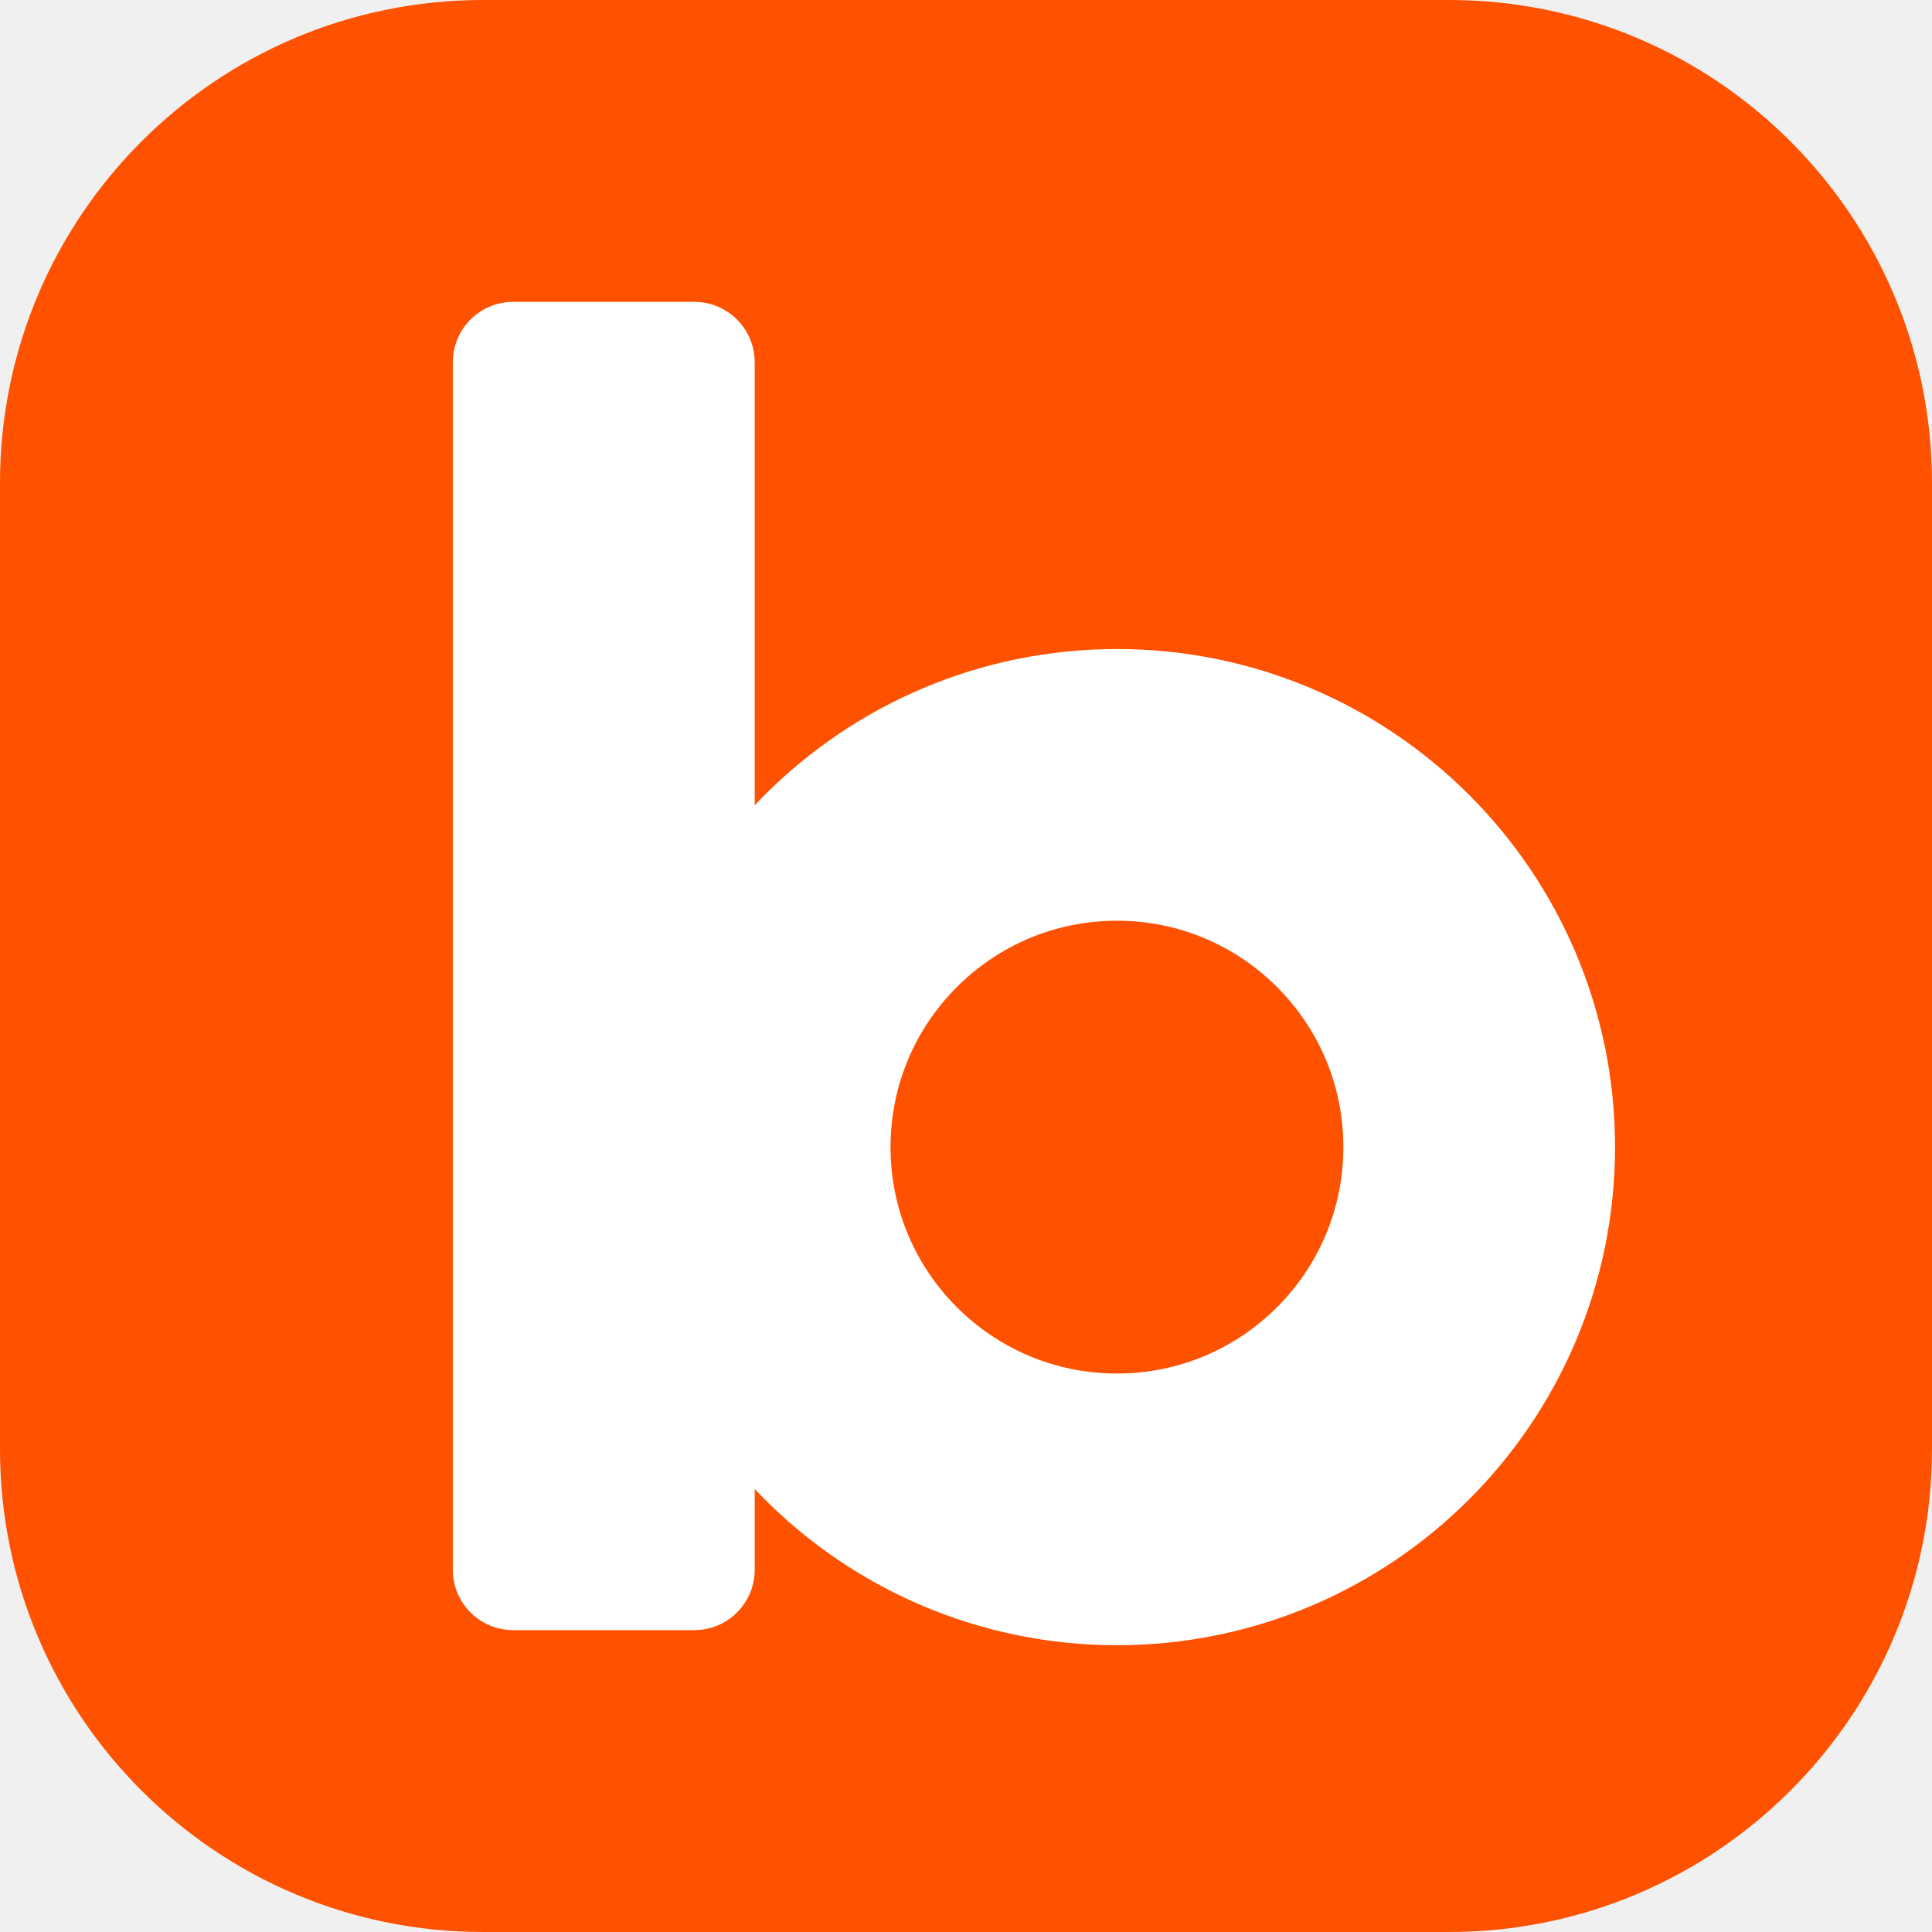
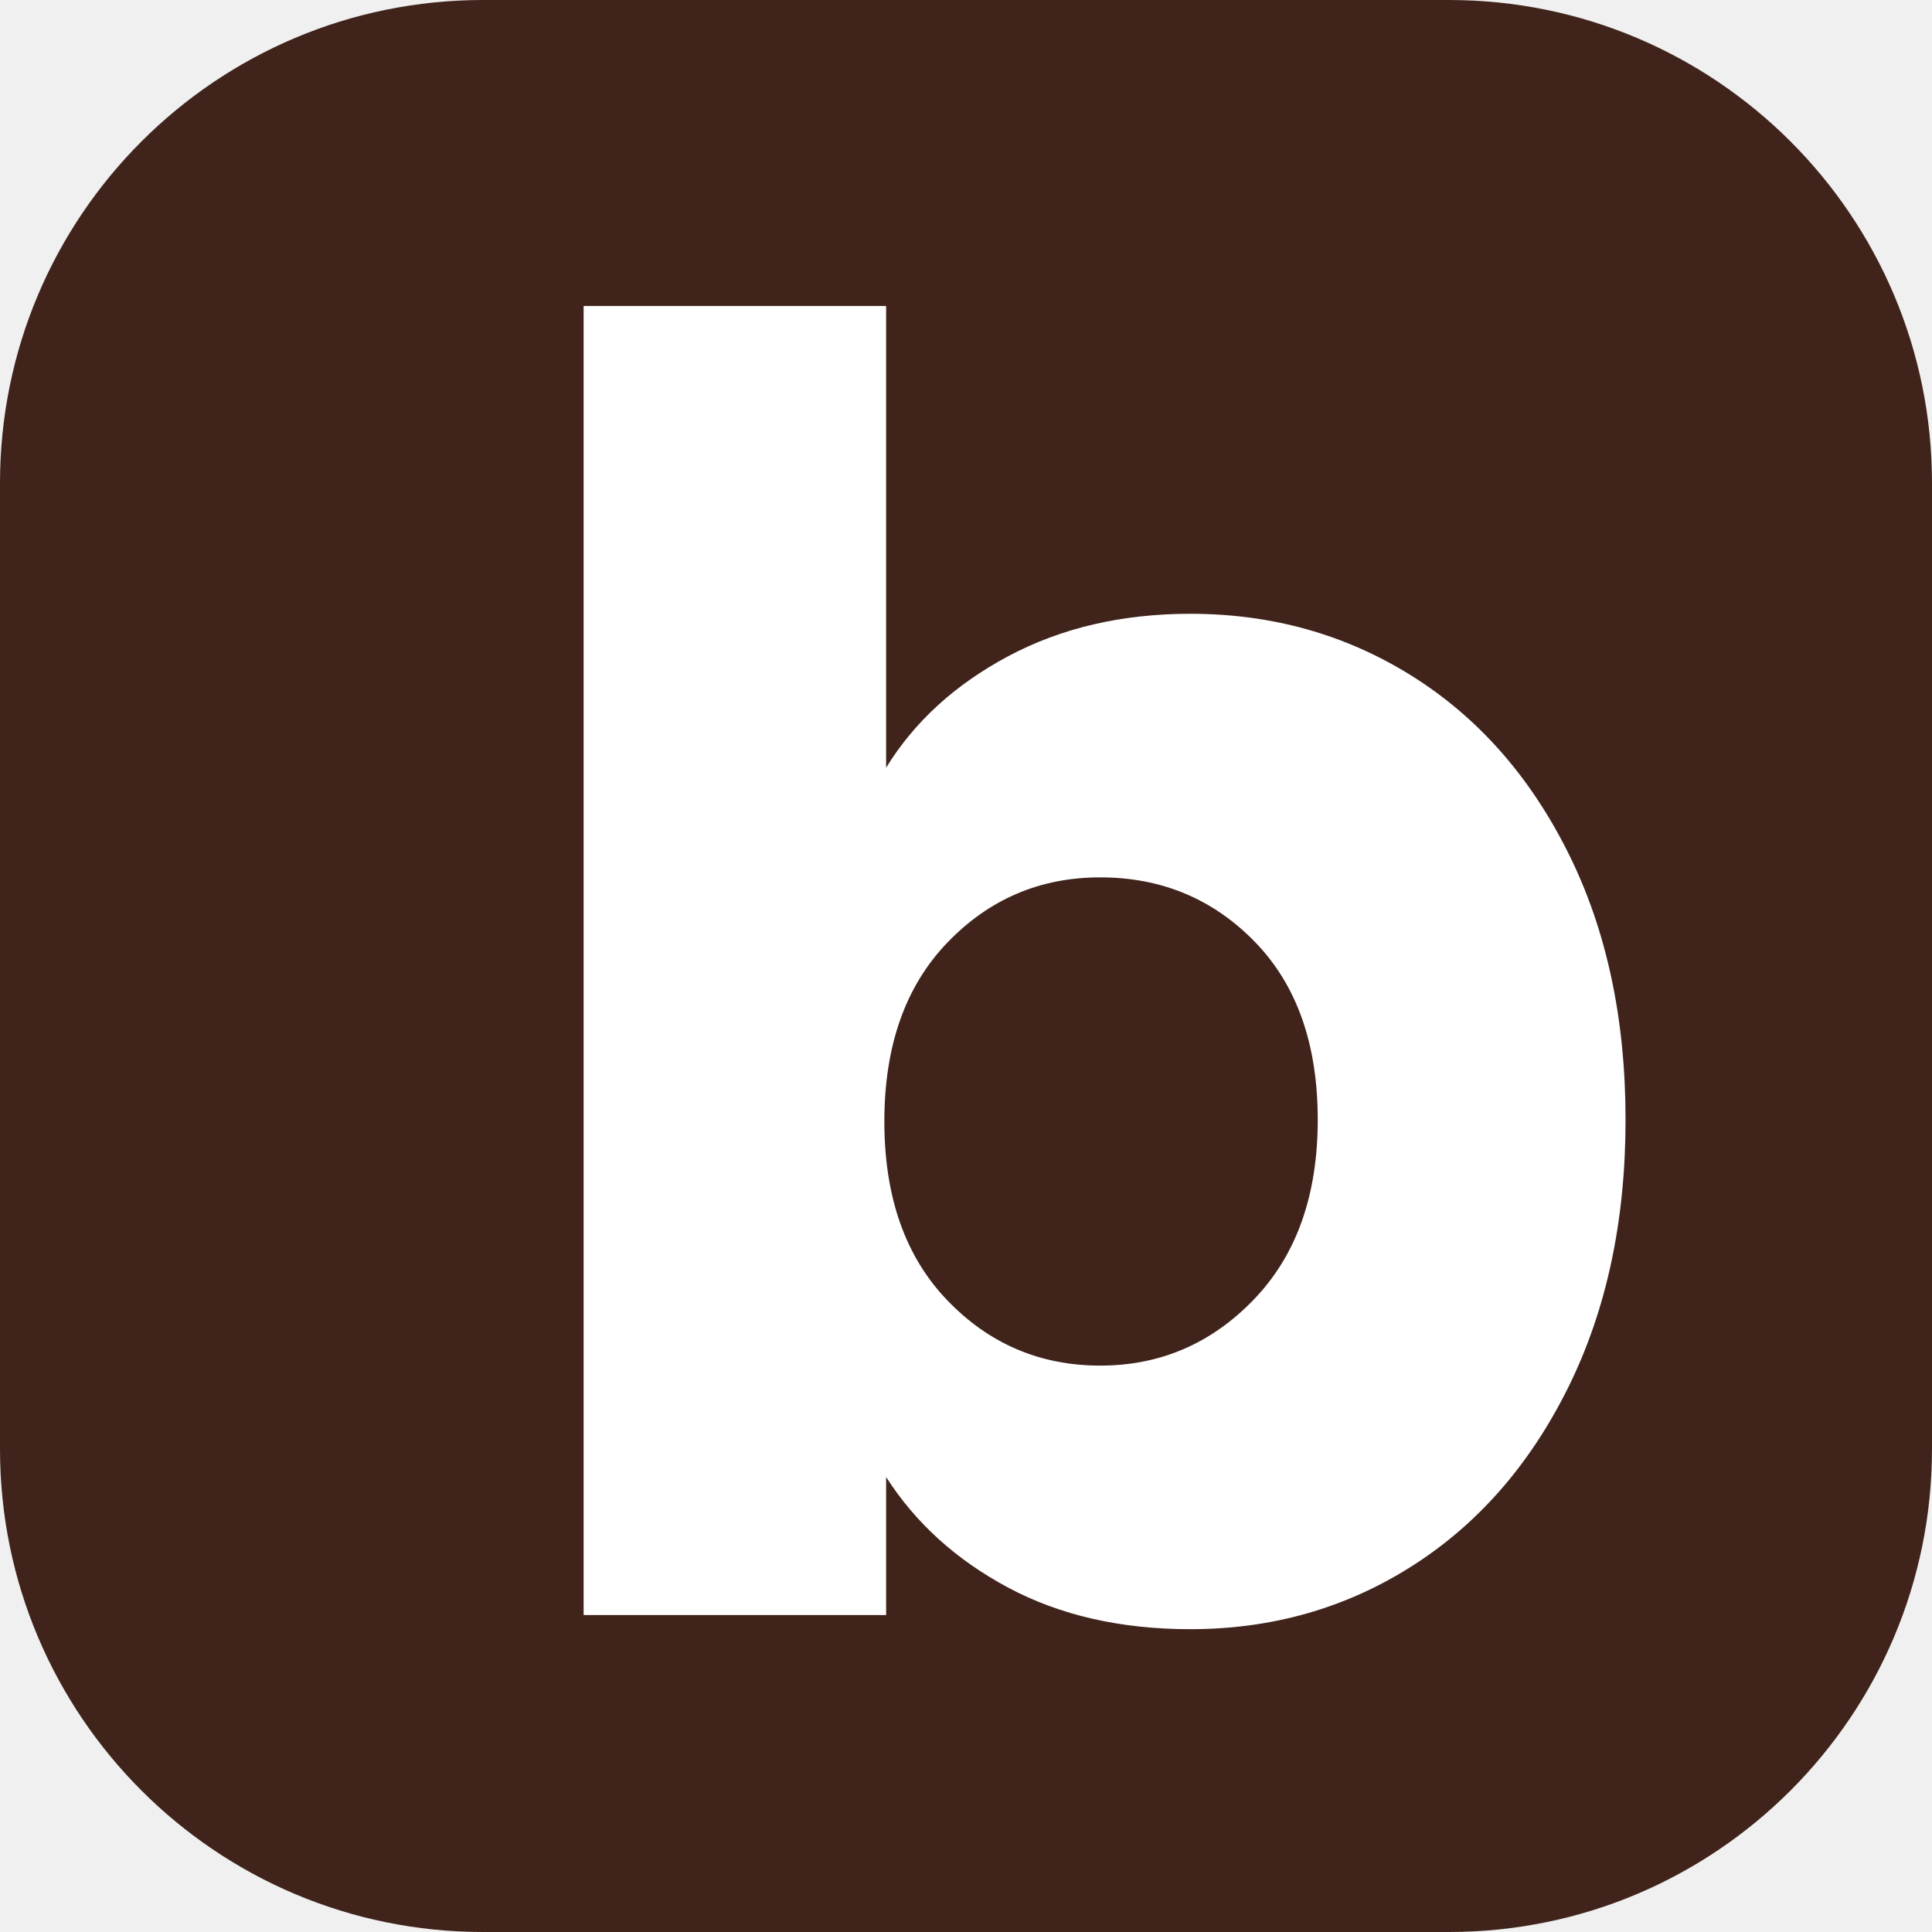
<svg xmlns="http://www.w3.org/2000/svg" viewBox="0 0 64 64">
-   <rect width="64" height="64" rx="16" fill="#FF5200" />
-   <rect x="15" y="10" width="10" height="44" rx="2" fill="#fff" />
-   <circle cx="37" cy="38" r="12" fill="none" stroke="#fff" stroke-width="9" />
+   <rect width="64" height="64" rx="16" fill="#40241C" />
+   <g transform="translate(15.7 53.5) scale(0.0586)" fill="#FFFFFF">
+     <path d="M233-479Q257-518 302-542Q347-566 405-566L405-566Q474-566 530-531Q586-496 618.5-431Q651-366 651-280L651-280Q651-194 618.5-128.5Q586-63 530-27.5Q474 8 405 8L405 8Q346 8 302-15.5Q258-39 233-78L233-78L233 0L62 0L62-740L233-740L233-479ZM477-280Q477-344 441.5-380.5Q406-417 354-417L354-417Q303-417 267.5-380Q232-343 232-279L232-279Q232-215 267.5-178Q303-141 354-141L354-141Q405-141 441-178.5Q477-216 477-280L477-280Z" />
+   </g>
</svg>
